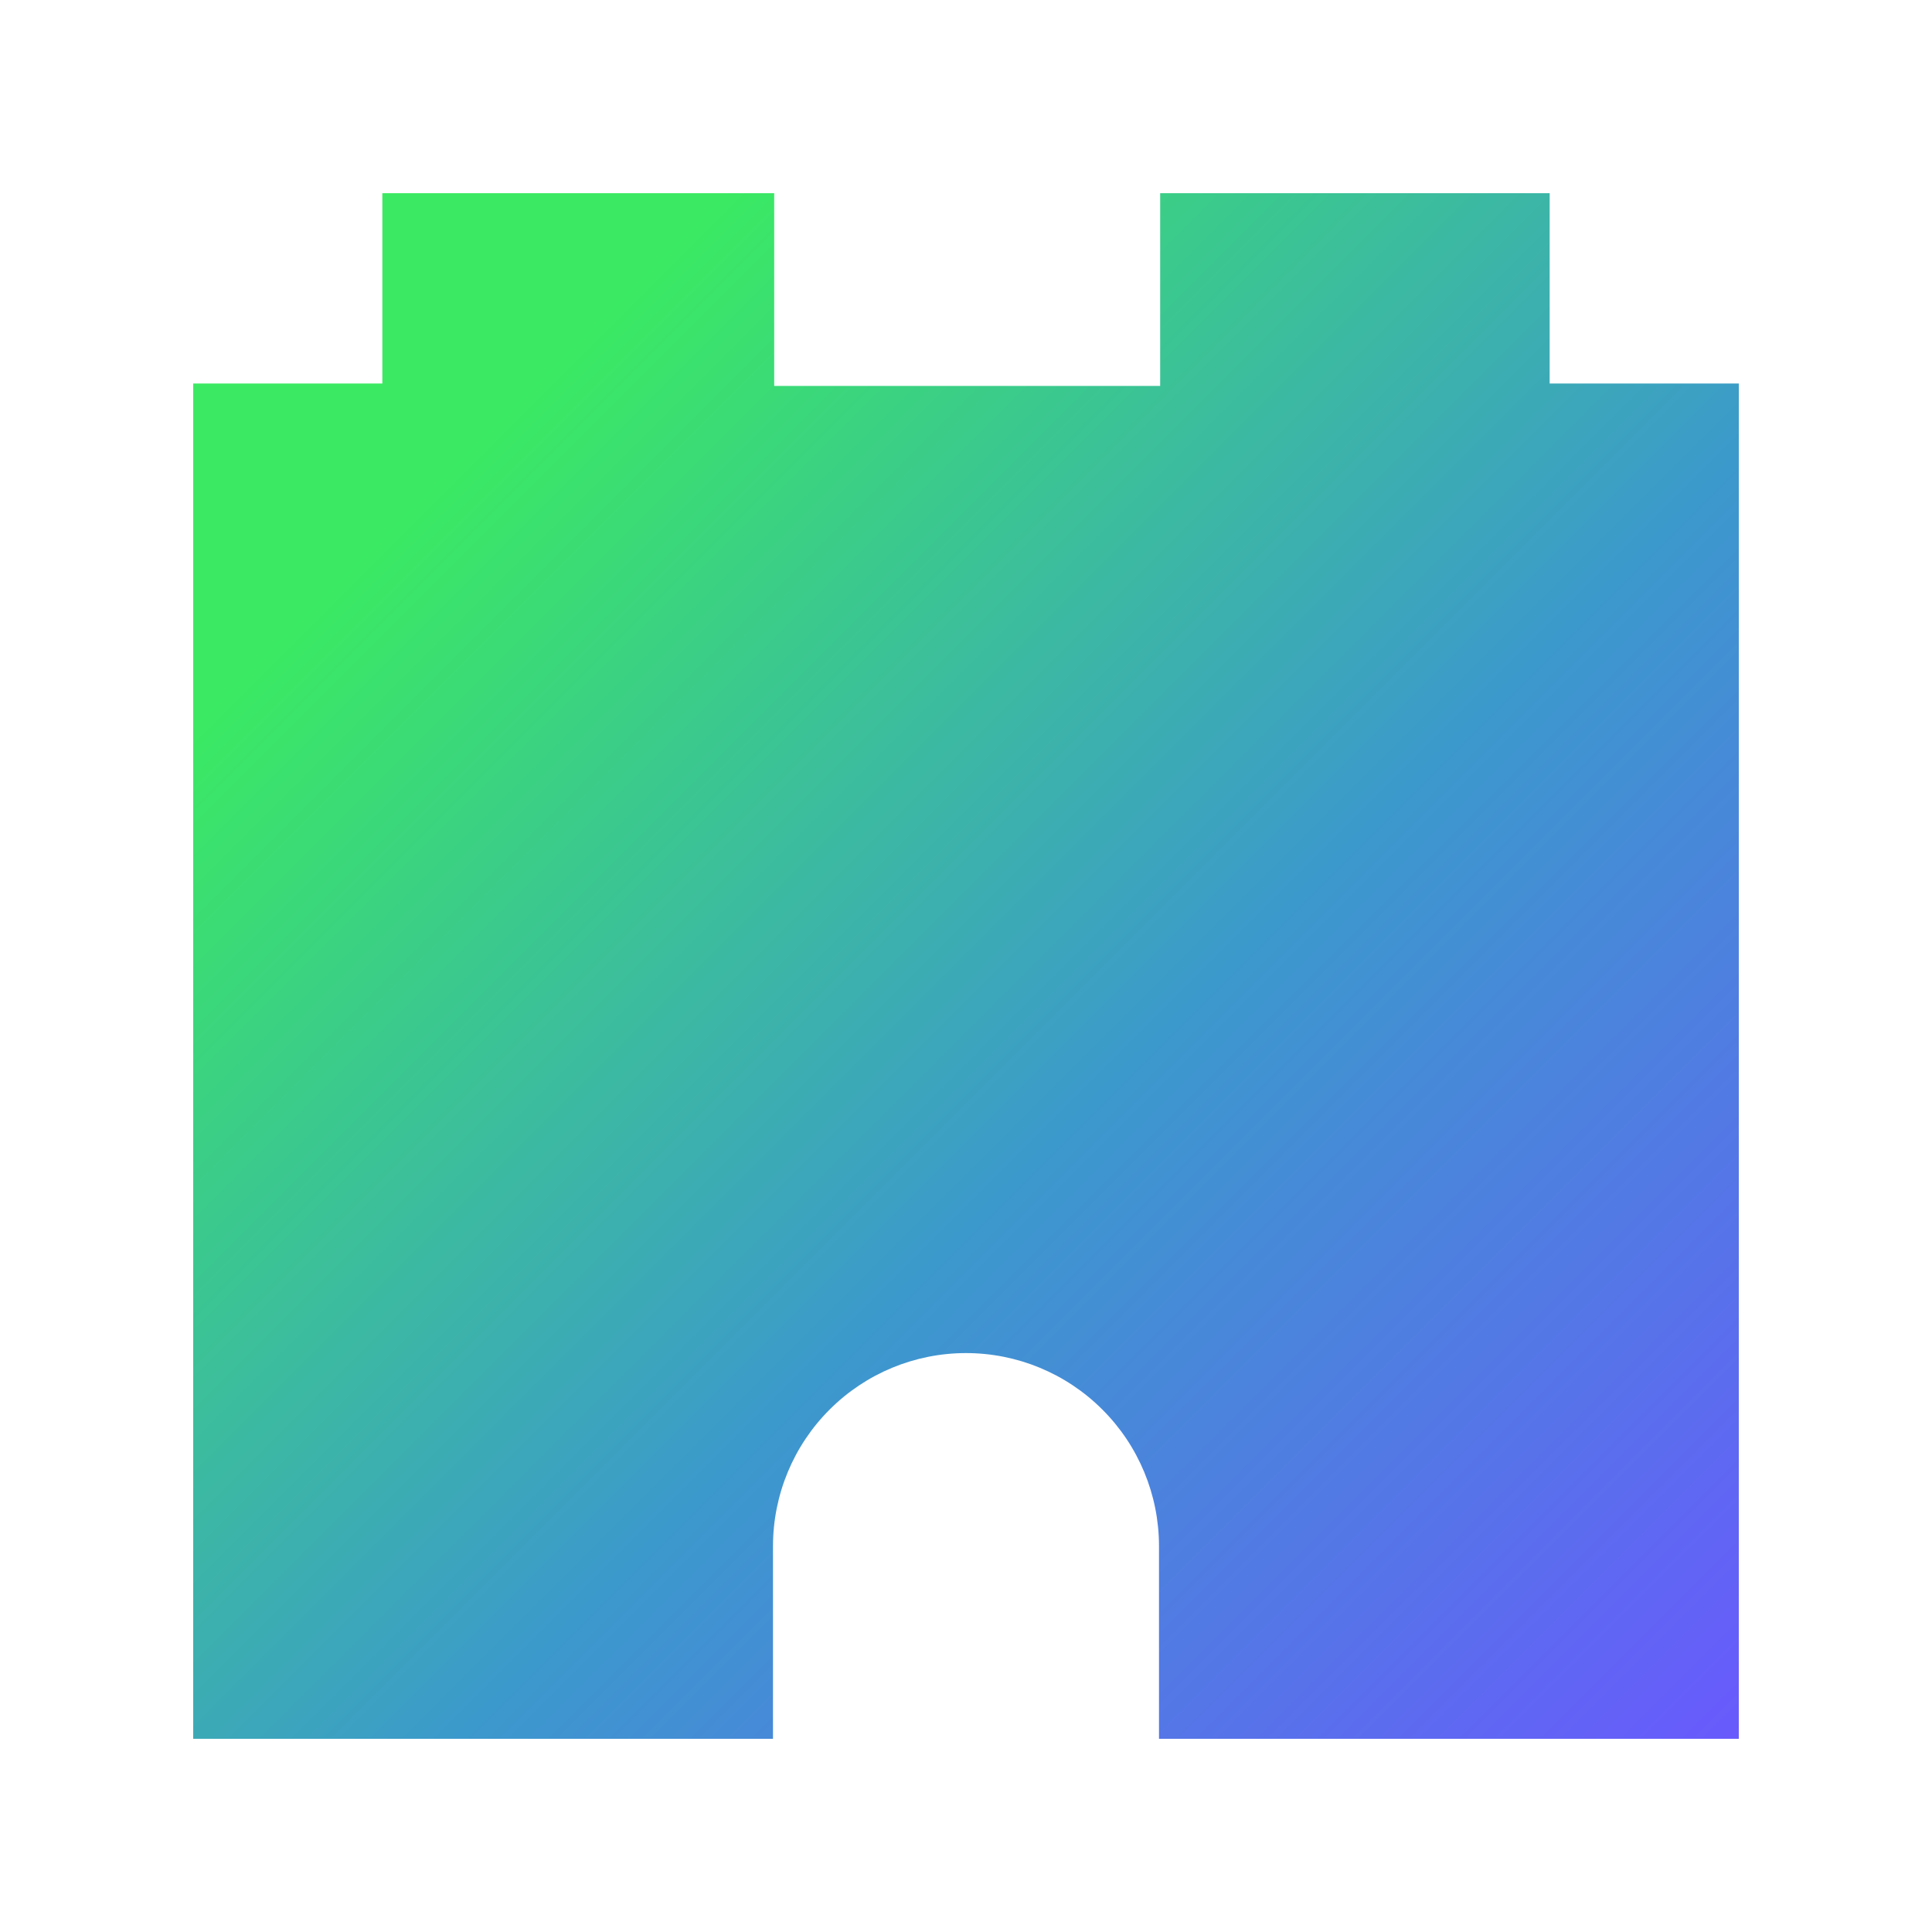
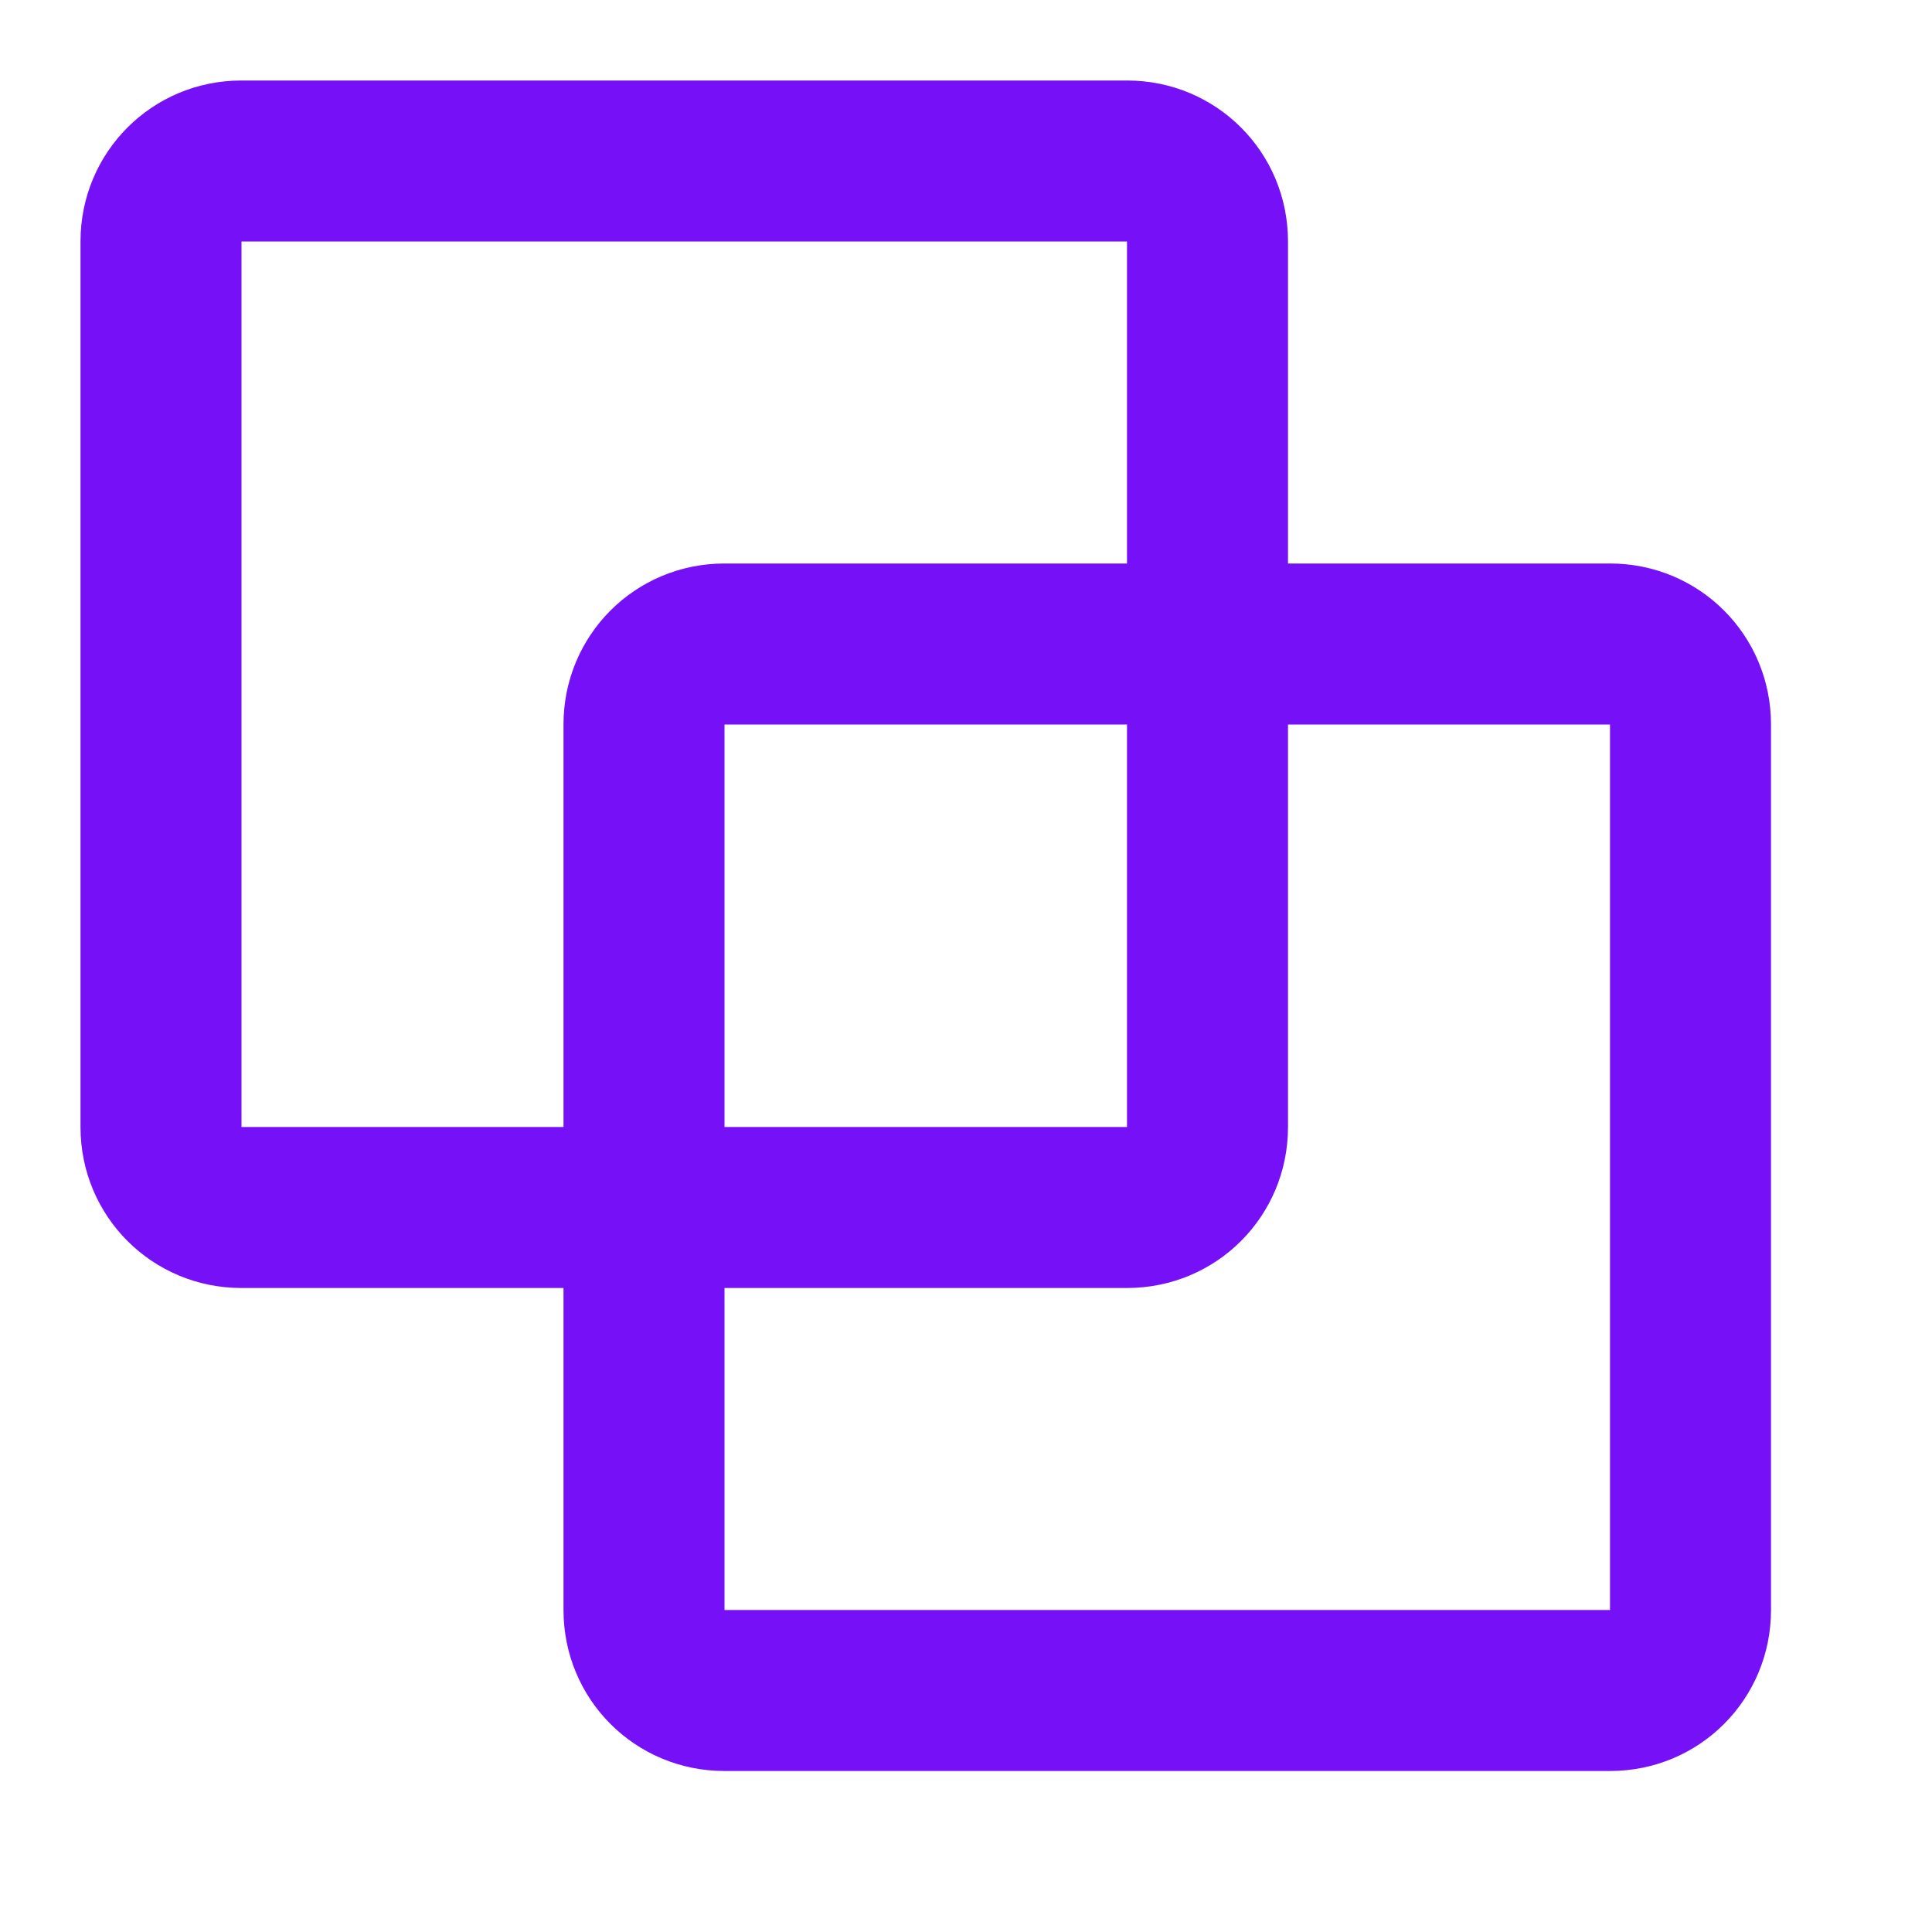
- <svg xmlns="http://www.w3.org/2000/svg" width="40" height="40" viewBox="0 0 40 40" fill="none">
-   <path d="M32.084 7.94V4H24.02V7.99H16.029V4H7.916V7.94H4V36H16.004V32.005C16.006 30.946 16.427 29.931 17.177 29.183C17.926 28.434 18.941 28.014 20 28.014C21.059 28.014 22.074 28.434 22.823 29.183C23.573 29.931 23.994 30.946 23.996 32.005V36H36V7.94H32.084Z" fill="url(#paint0_linear)" />
-   <defs>
-     <linearGradient id="paint0_linear" x1="2.942" y1="4.9" x2="37.777" y2="39.734" gradientUnits="userSpaceOnUse">
-       <stop offset="0.159" stop-color="#3BEA62" />
-       <stop offset="0.54" stop-color="#3C99CC" />
-       <stop offset="0.937" stop-color="#6B57FF" />
-     </linearGradient>
-   </defs>
+ <svg xmlns="http://www.w3.org/2000/svg" viewBox="0 0 24 24" fill="#7611F7">
+   <path d="M3,1C1.89,1 1,1.89 1,3V14C1,15.11 1.89,16 3,16C4.33,16 7,16 7,16C7,16 7,18.67 7,20C7,21.11 7.89,22 9,22H20C21.11,22 22,21.11 22,20V9C22,7.89 21.11,7 20,7C18.67,7 16,7 16,7C16,7 16,4.33 16,3C16,1.89 15.11,1 14,1H3M3,3H14C14,4.33 14,7 14,7H9C7.89,7 7,7.89 7,9V14C7,14 4.33,14 3,14V3M9,9H14V14H9V9M16,9C16,9 18.67,9 20,9V20H9C9,18.67 9,16 9,16H14C15.11,16 16,15.11 16,14V9Z" />
</svg>
